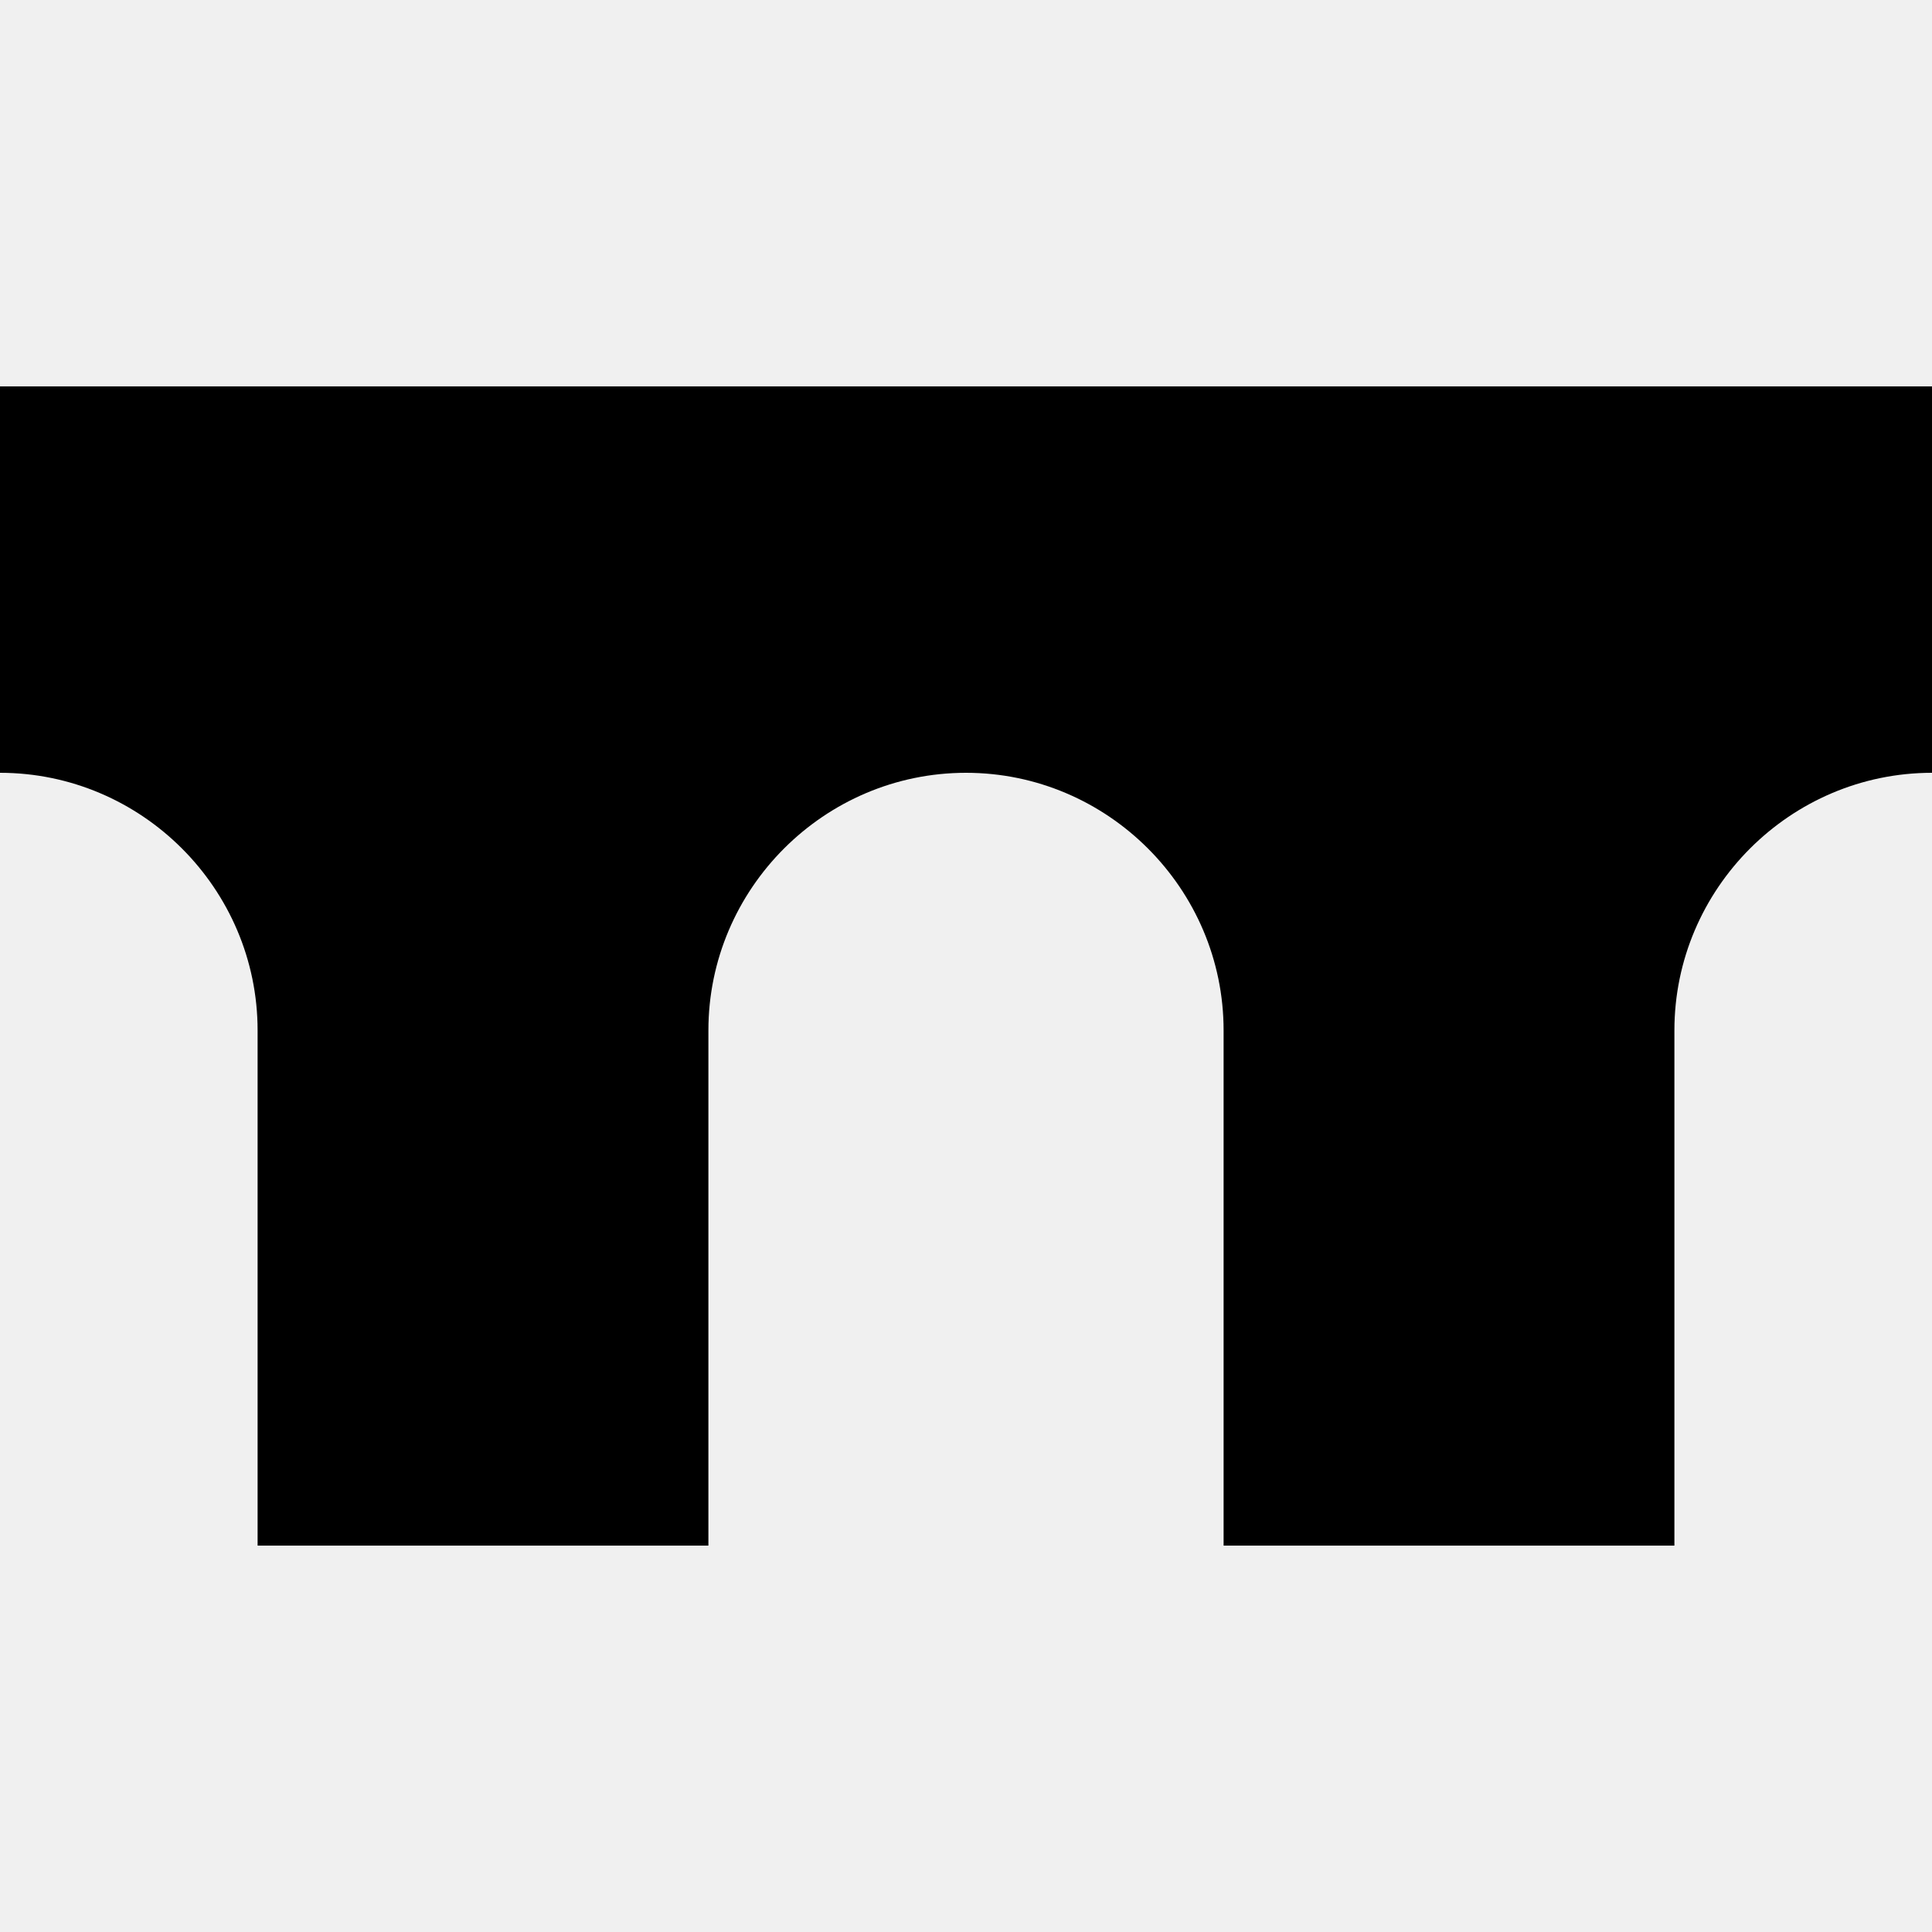
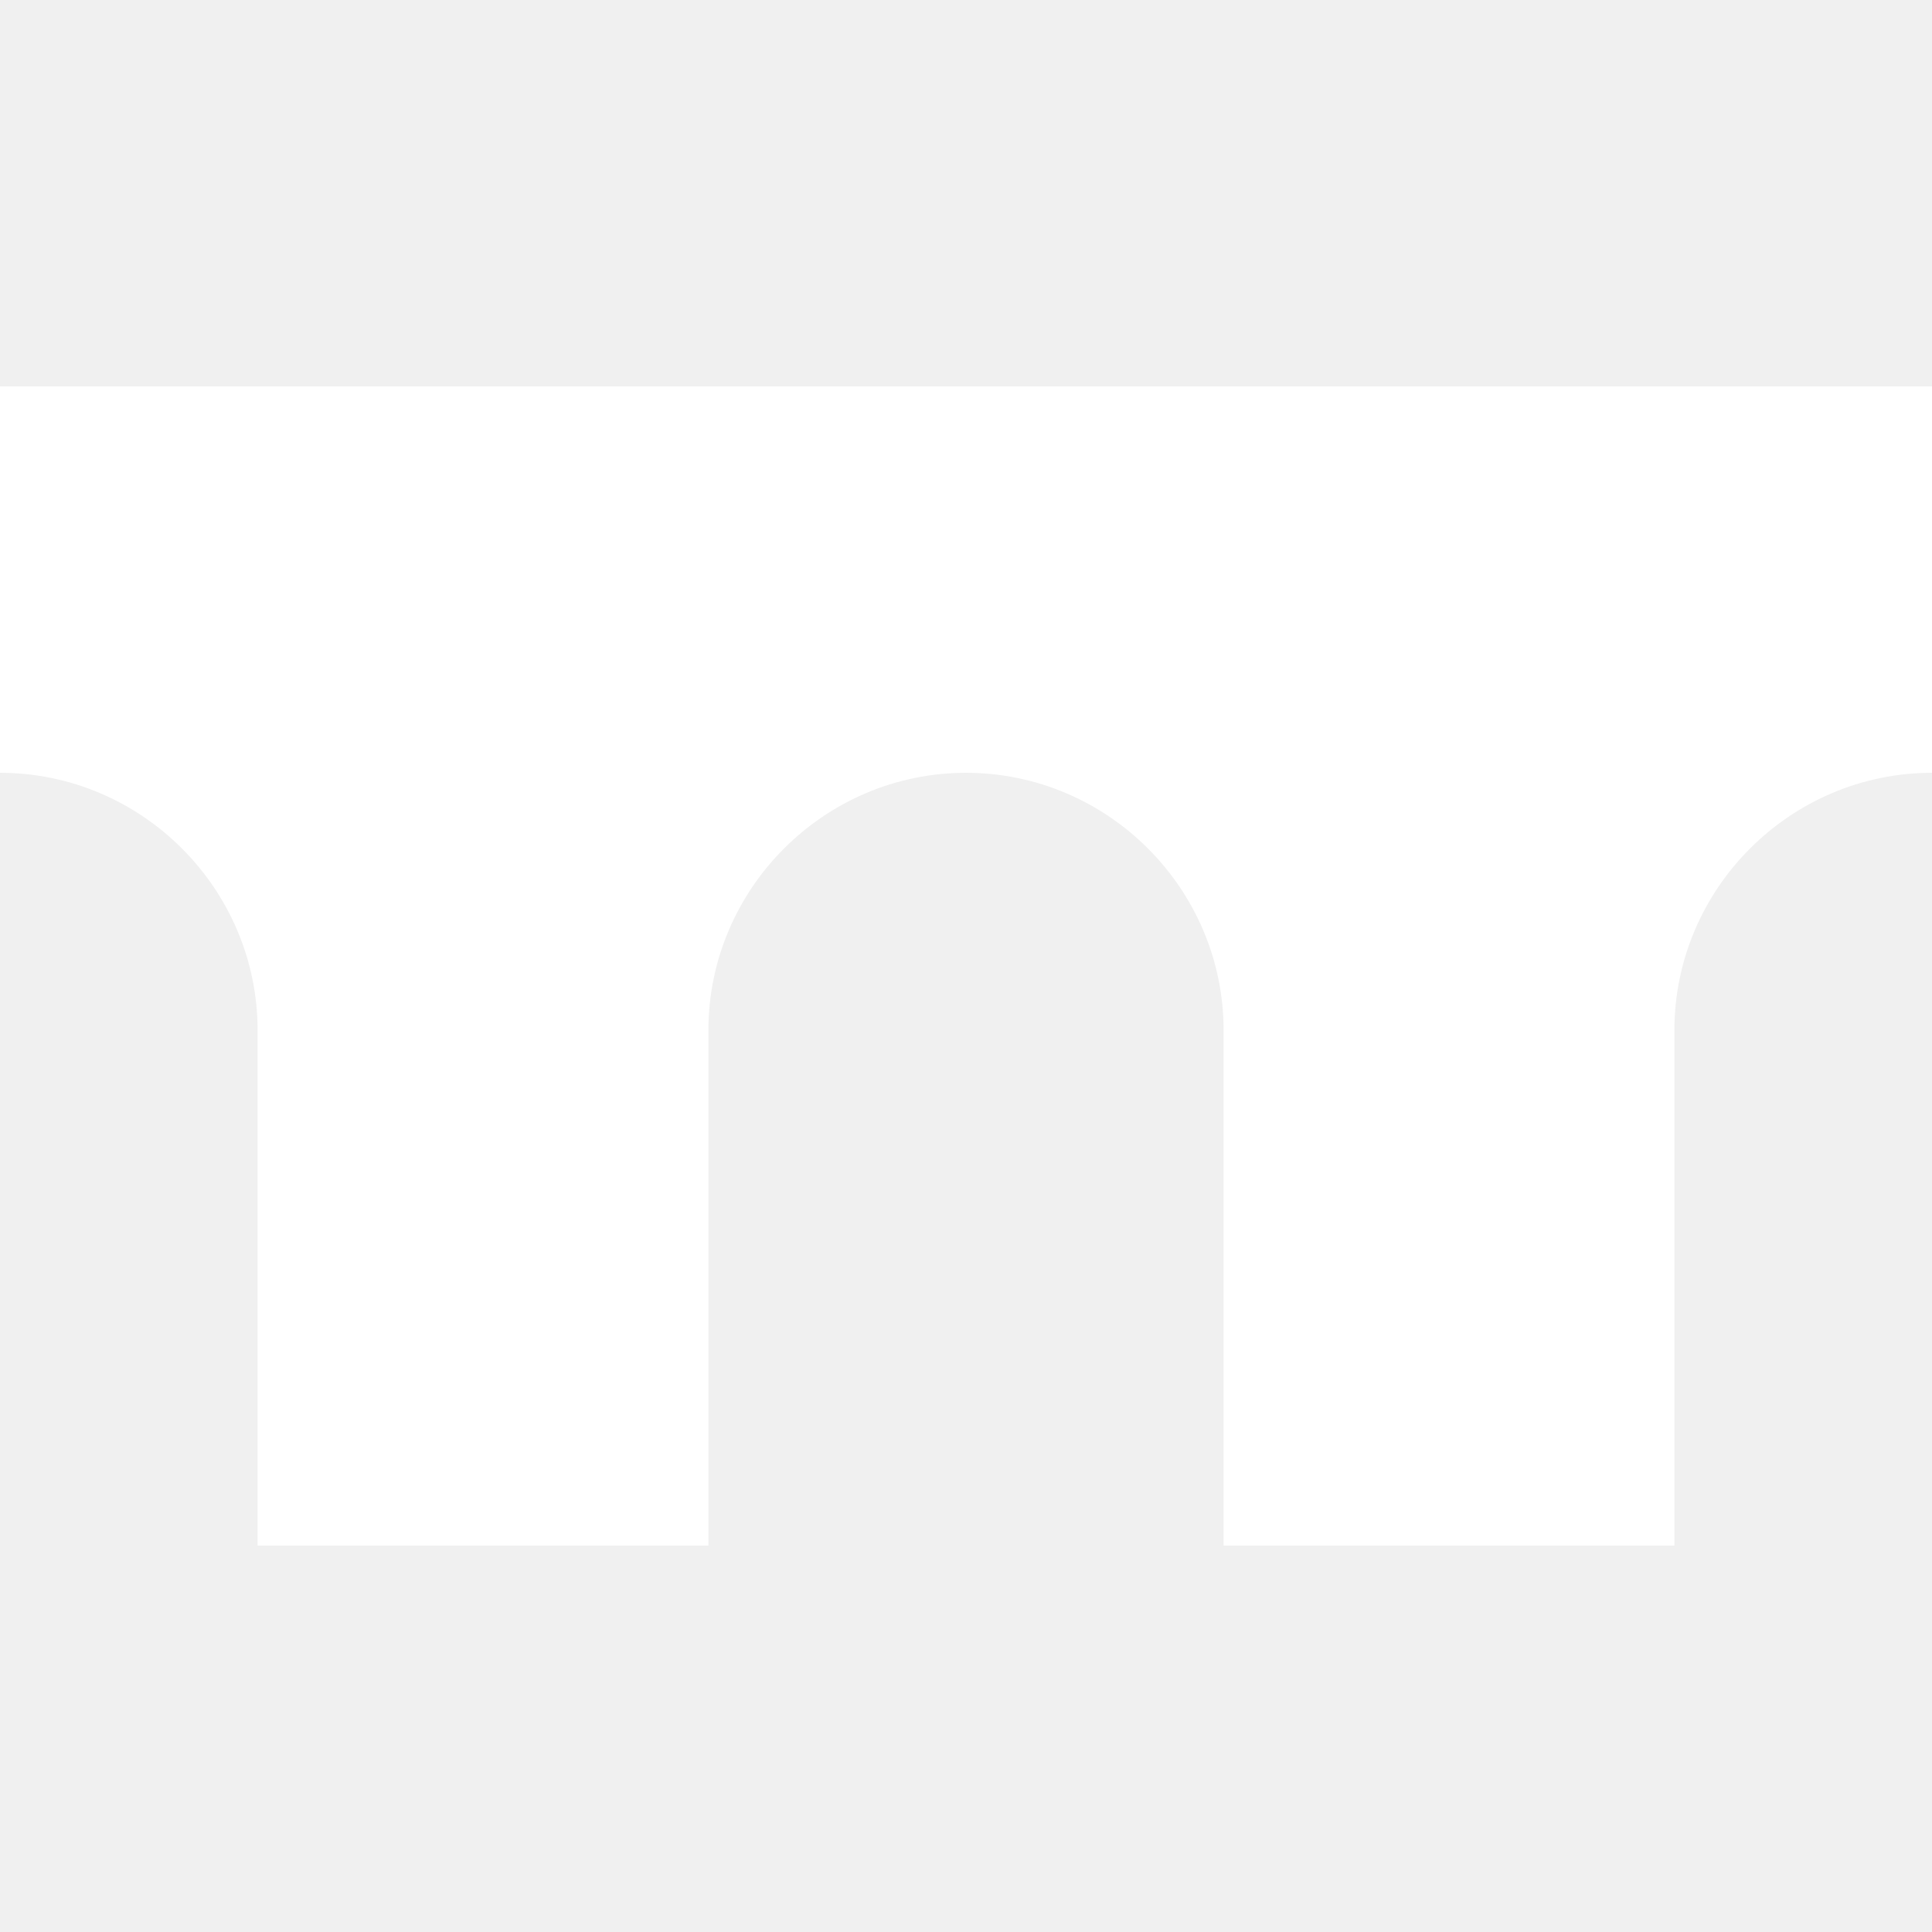
- <svg xmlns="http://www.w3.org/2000/svg" viewBox="0 0 15 15">
+ <svg xmlns="http://www.w3.org/2000/svg" fill="#FFFFFF" viewBox="0 0 15 15">
  <path d="M15 6C13.9 6 13 6.9 13 8L13 12L9.5 12L9.5 8C9.5 6.9 8.6 6 7.5 6C6.4 6 5.5 6.9 5.5 8L5.5 12L2 12L2 8C2 6.9 1.1 6 0 6L0 3L15 3L15 6Z" />
</svg>
